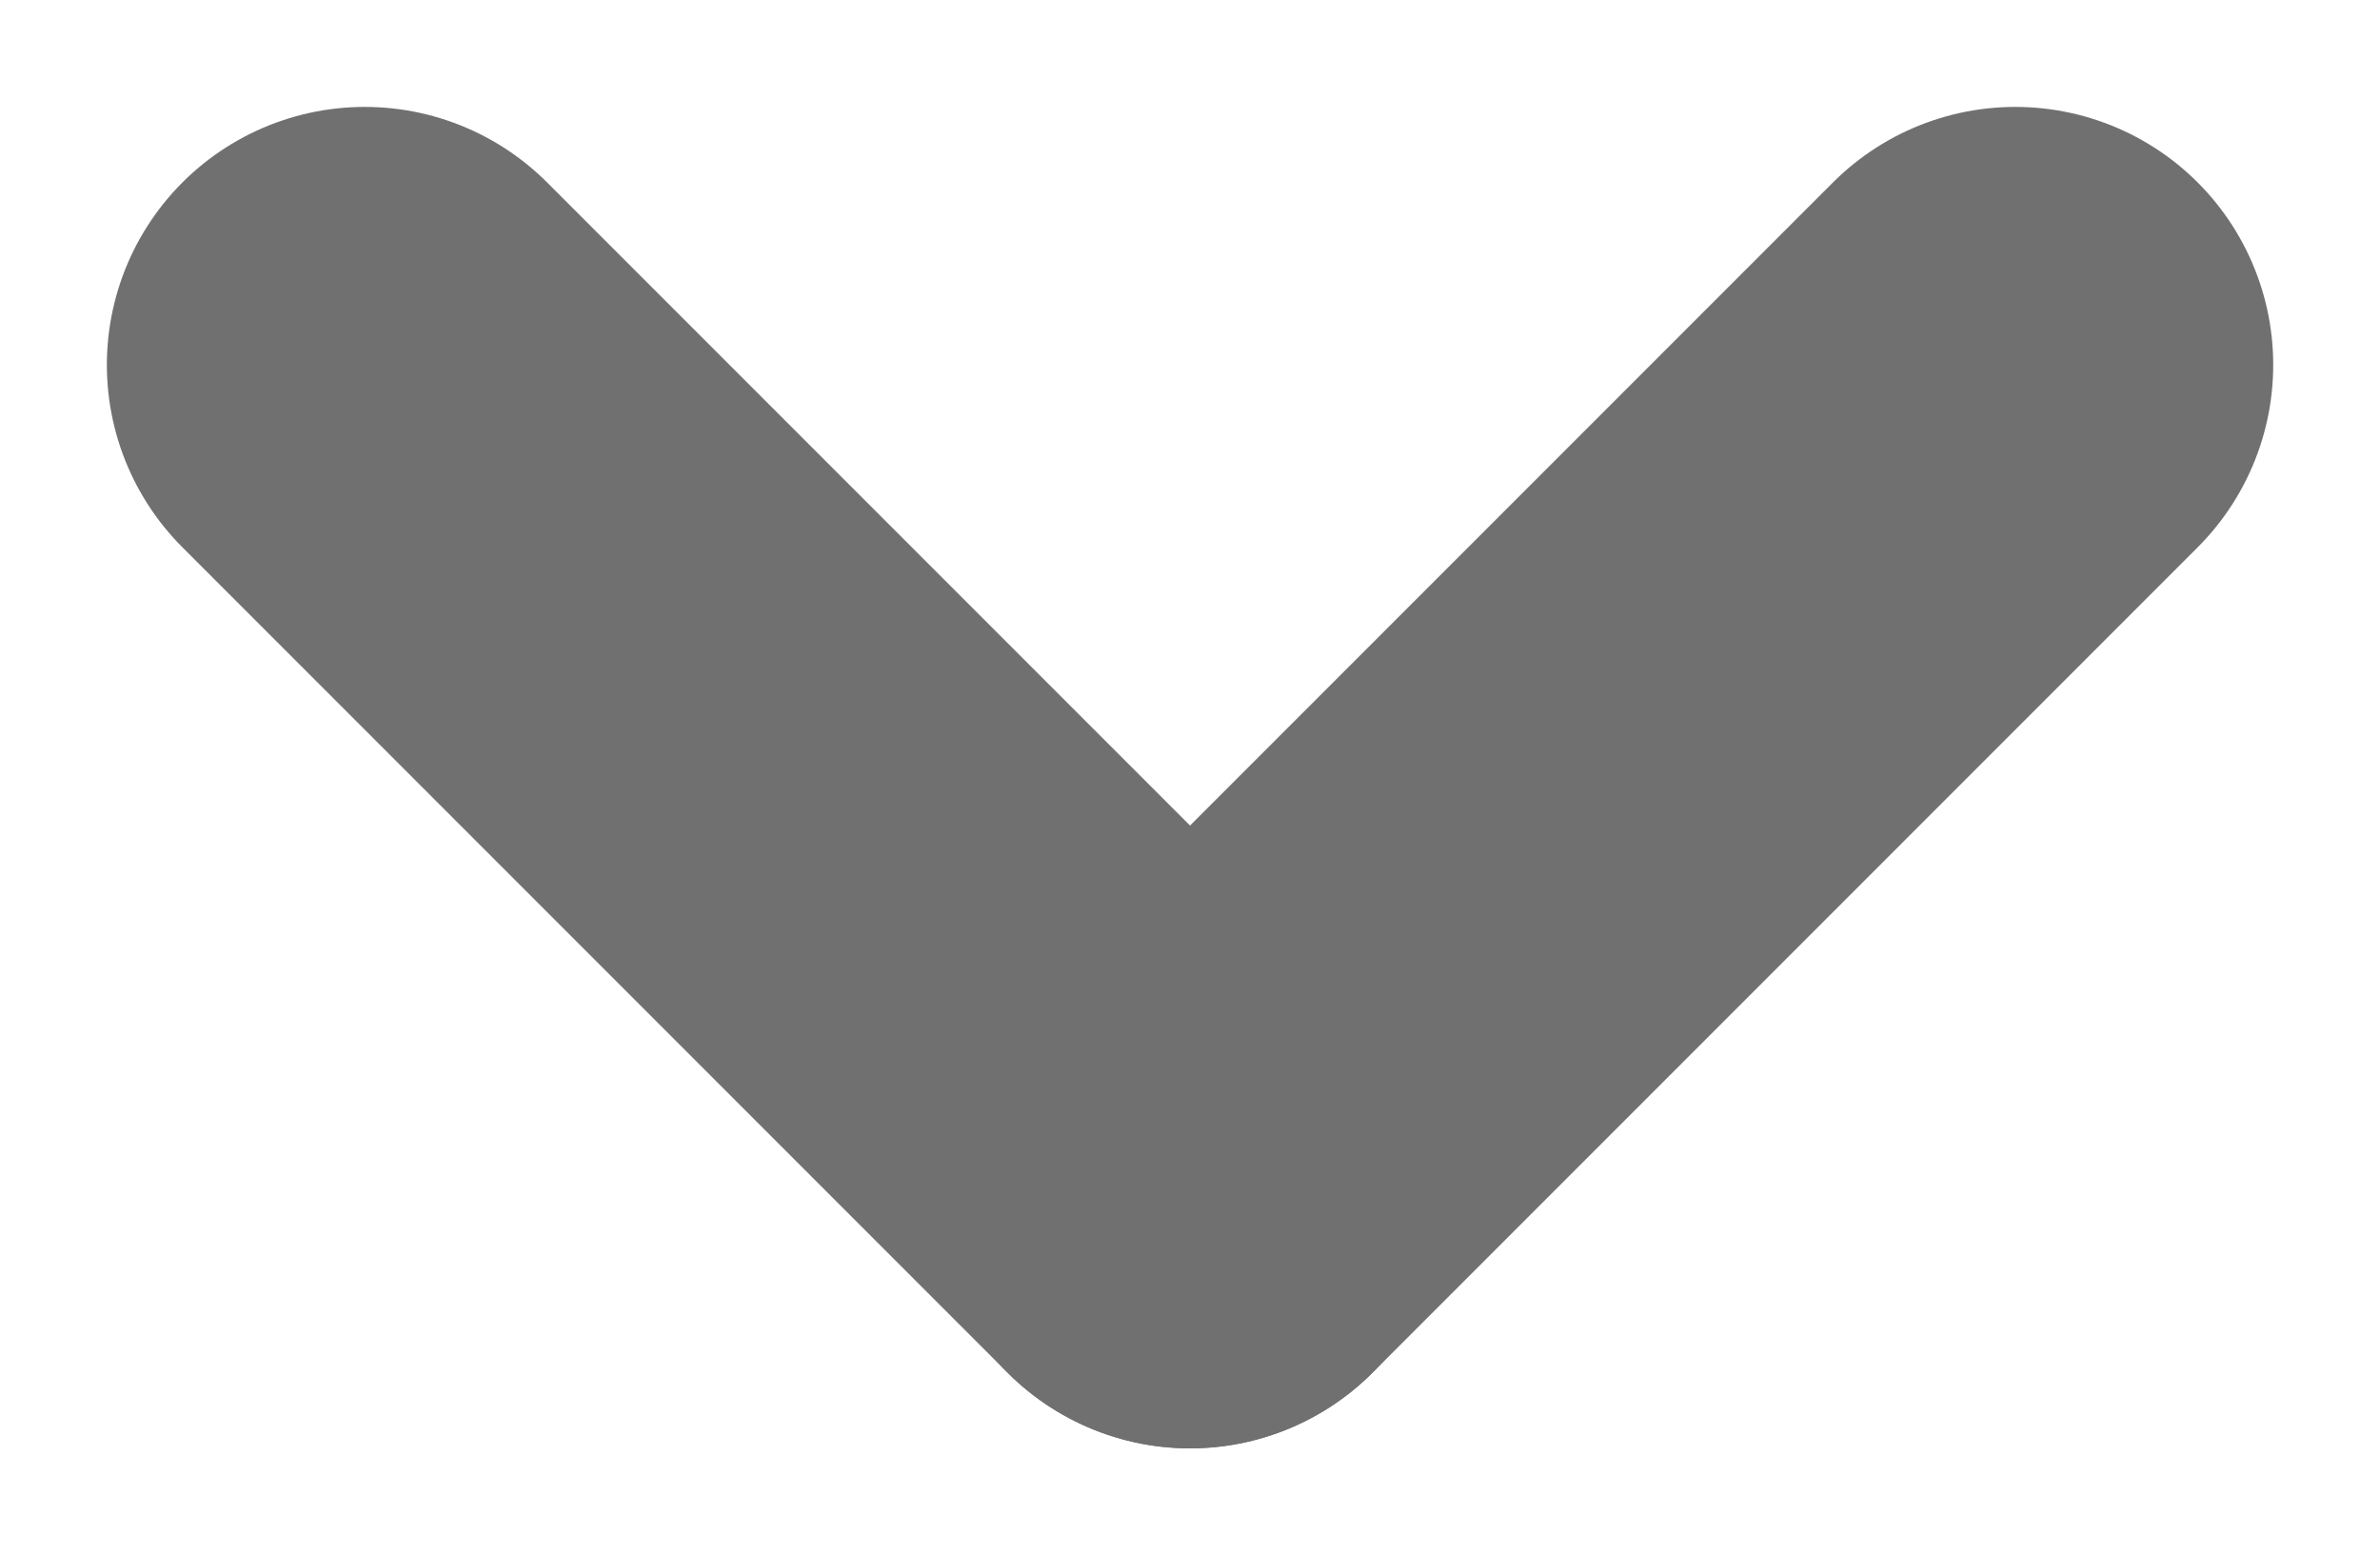
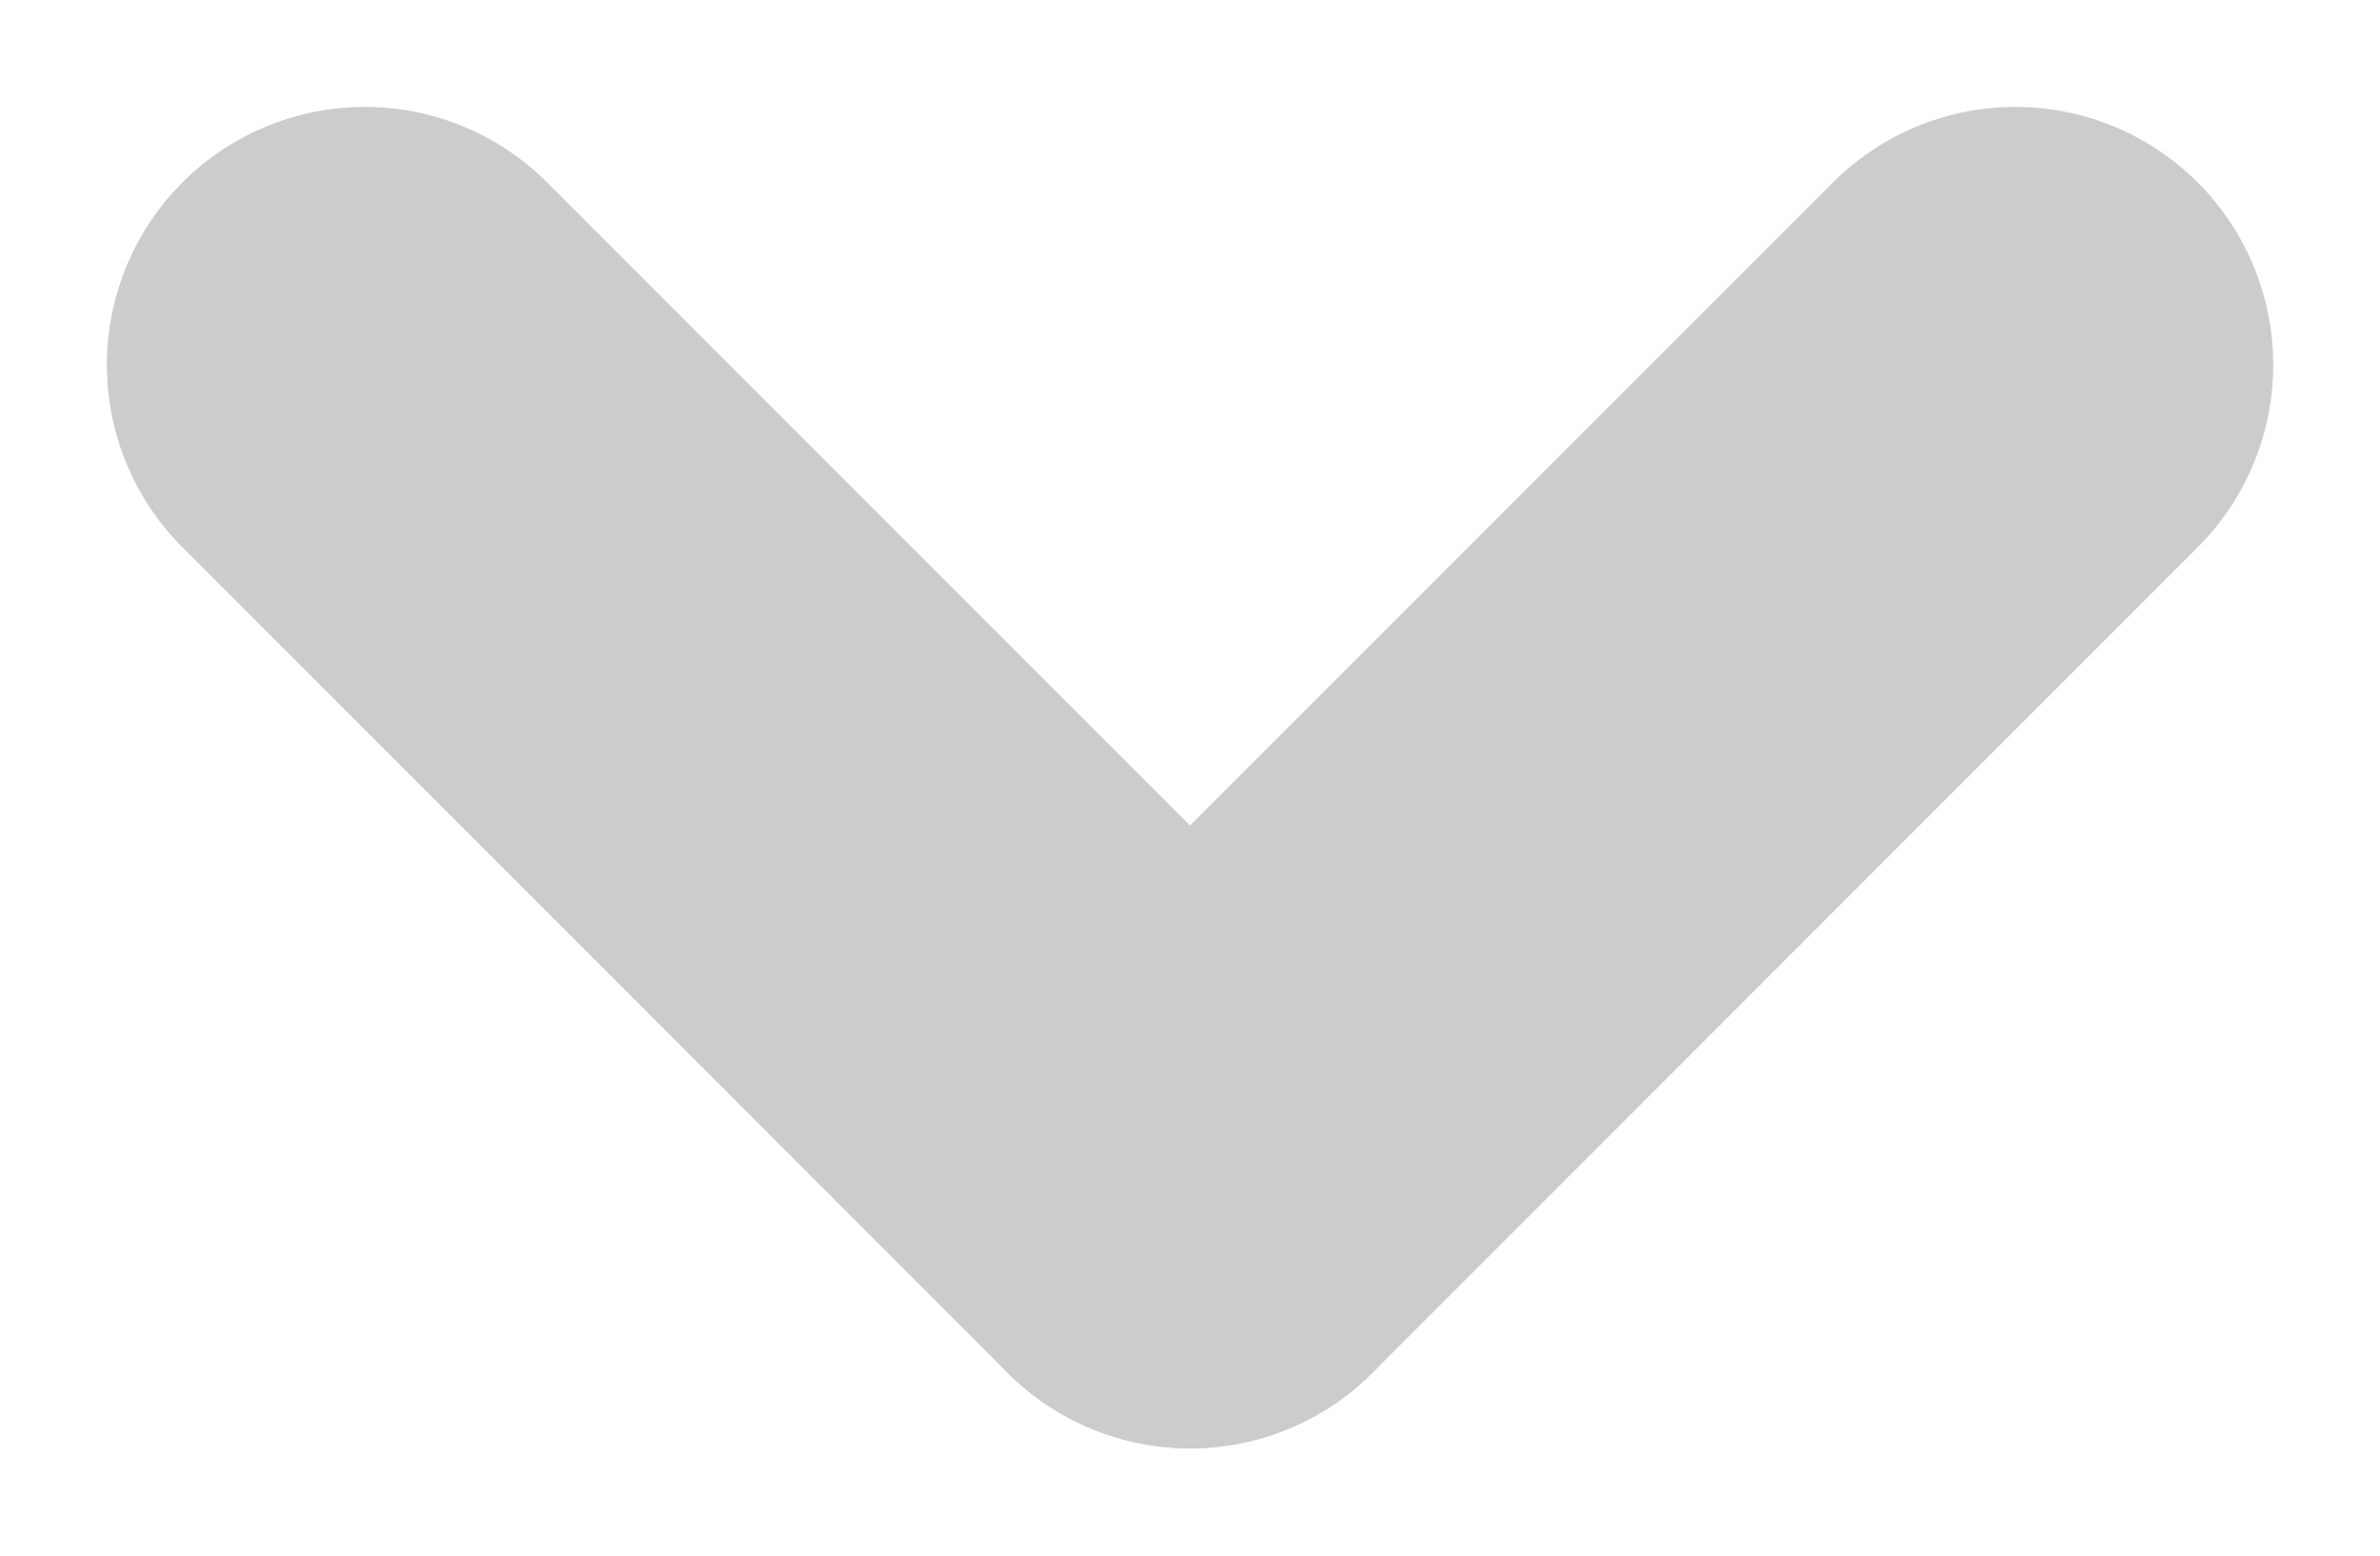
<svg xmlns="http://www.w3.org/2000/svg" width="23.071" height="15.071" viewBox="0 0 23.071 15.071">
  <defs>
-     <style>.a{fill:none;stroke:#707070;stroke-linecap:round;stroke-width:5px;}</style>
+     <style>.a{fill:none;stroke:#ccc;stroke-linecap:round;stroke-width:5px;}</style>
  </defs>
  <g transform="translate(2457.036 -704.964) rotate(90)">
    <line class="a" x2="8" y2="8" transform="translate(708.5 2437.5)" />
    <line class="a" y1="8" x2="8" transform="translate(708.5 2445.5)" />
  </g>
</svg>
